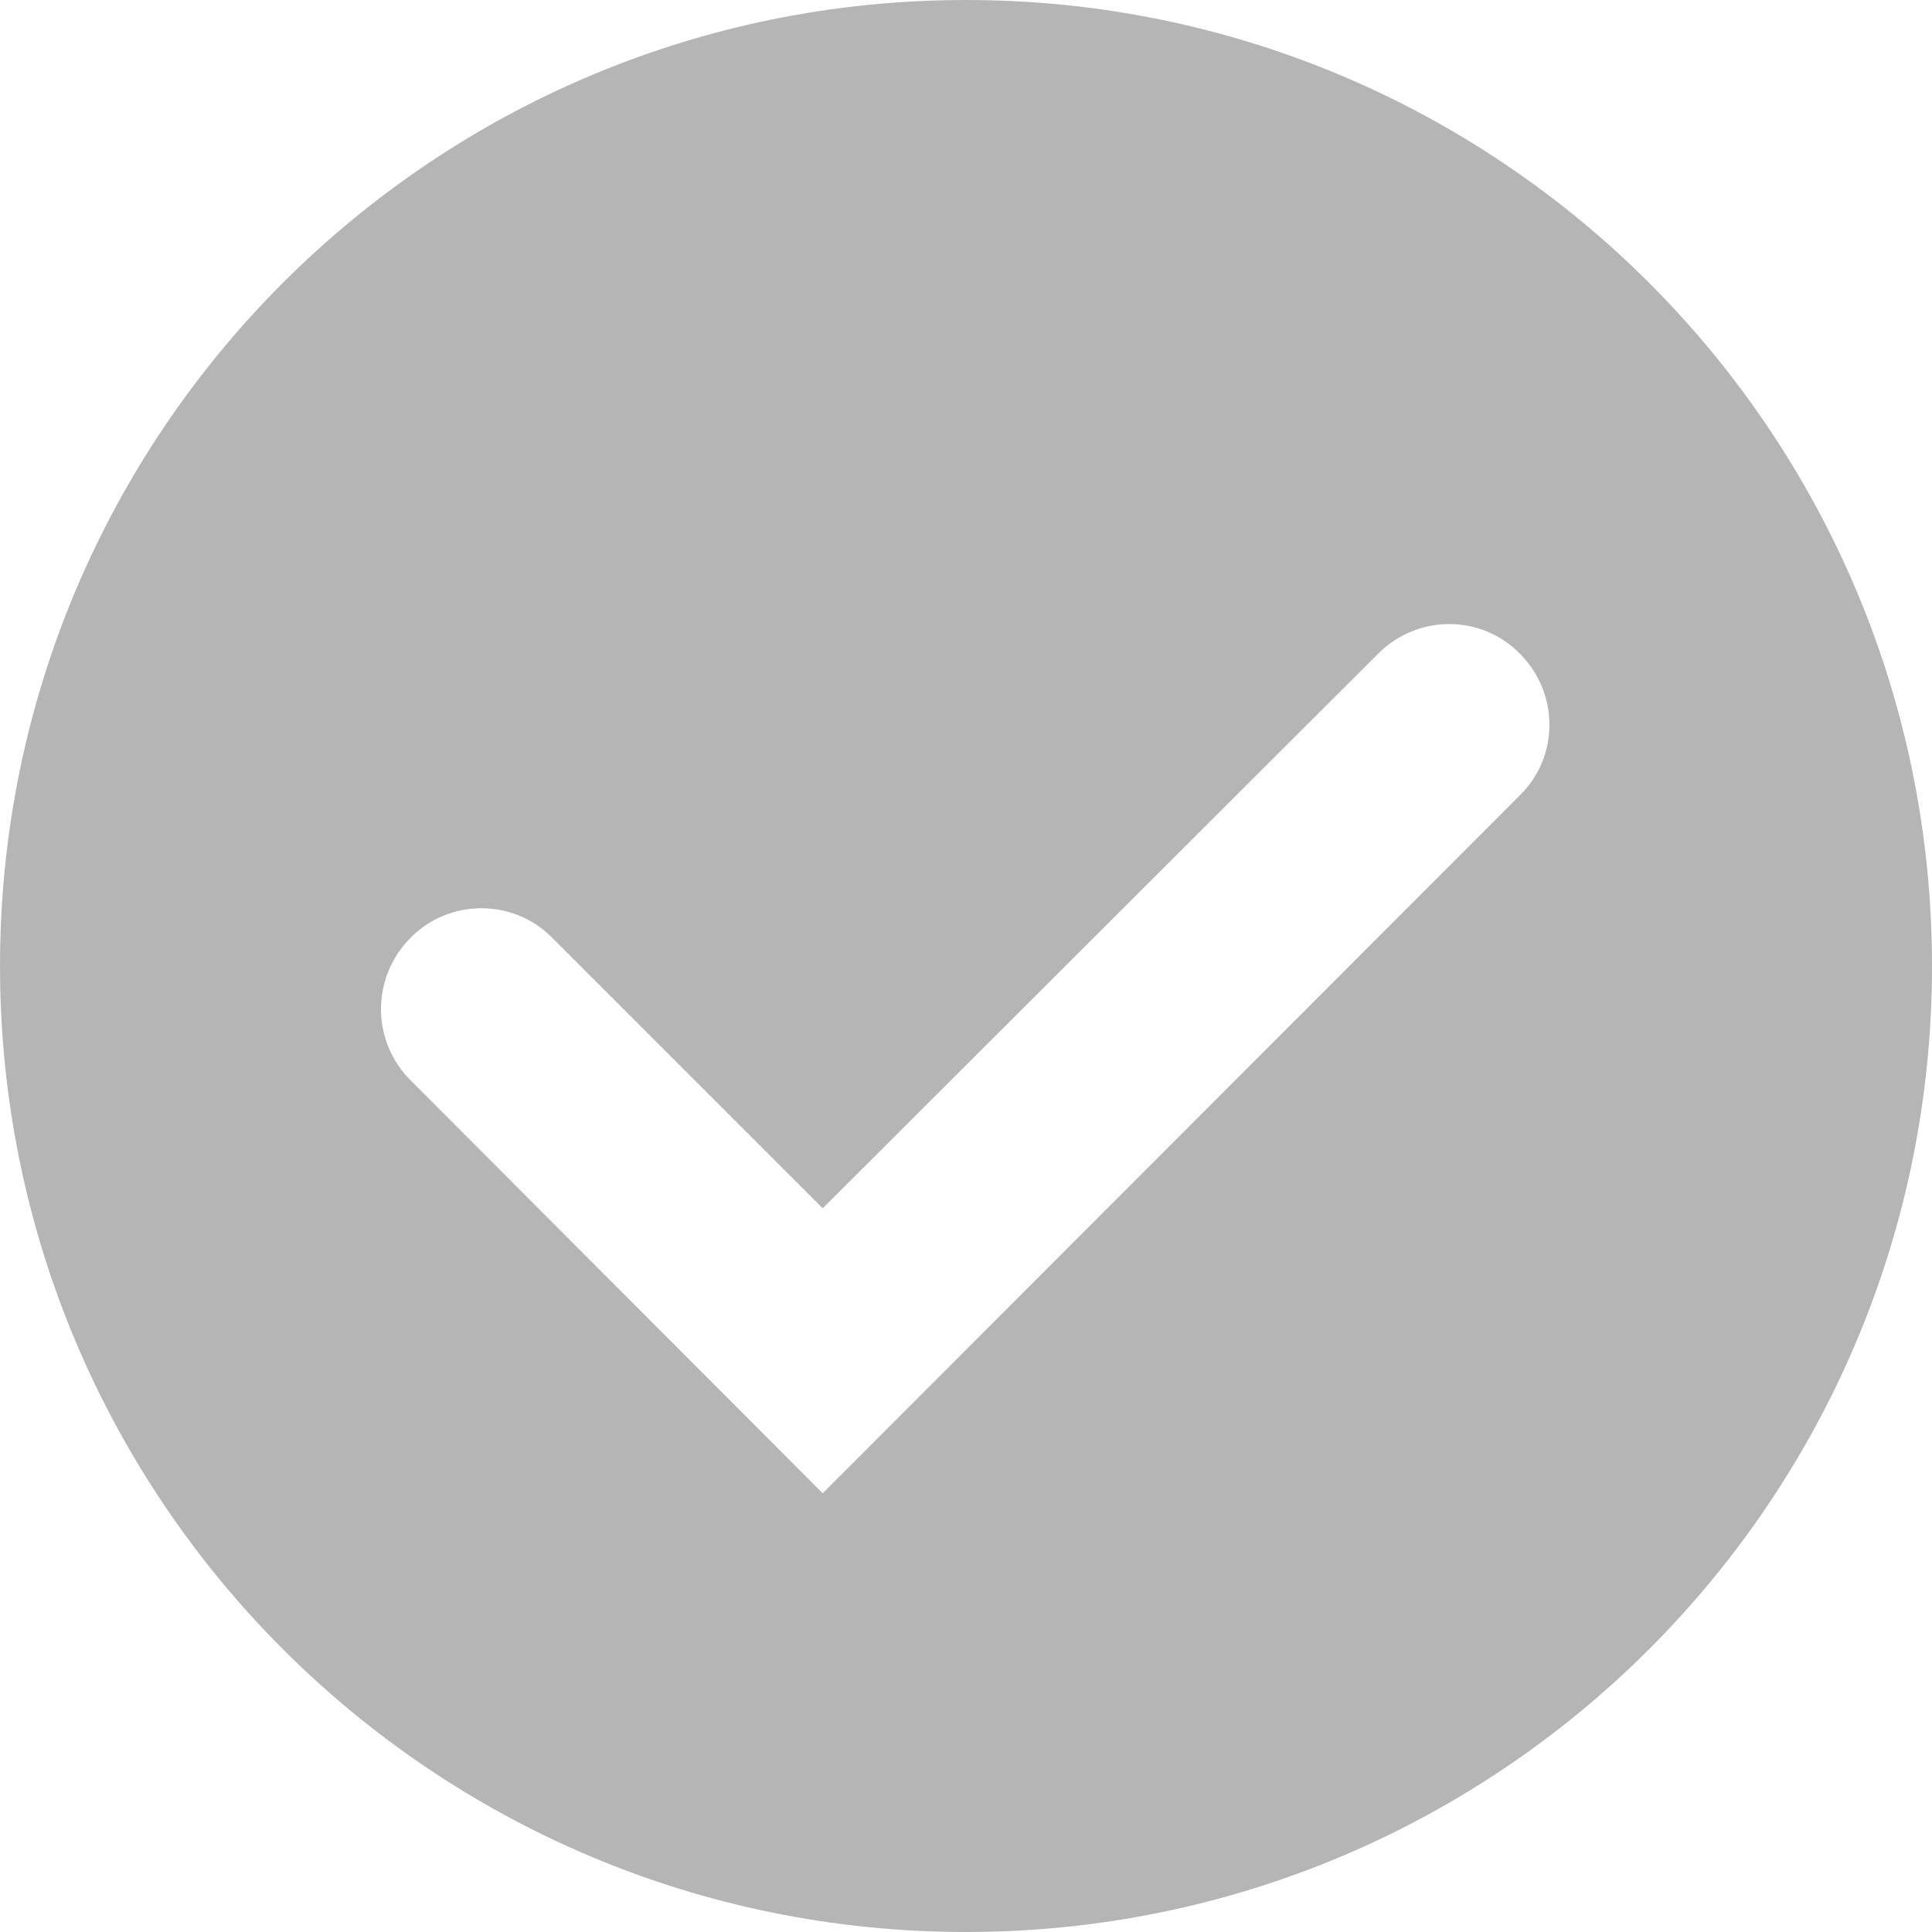
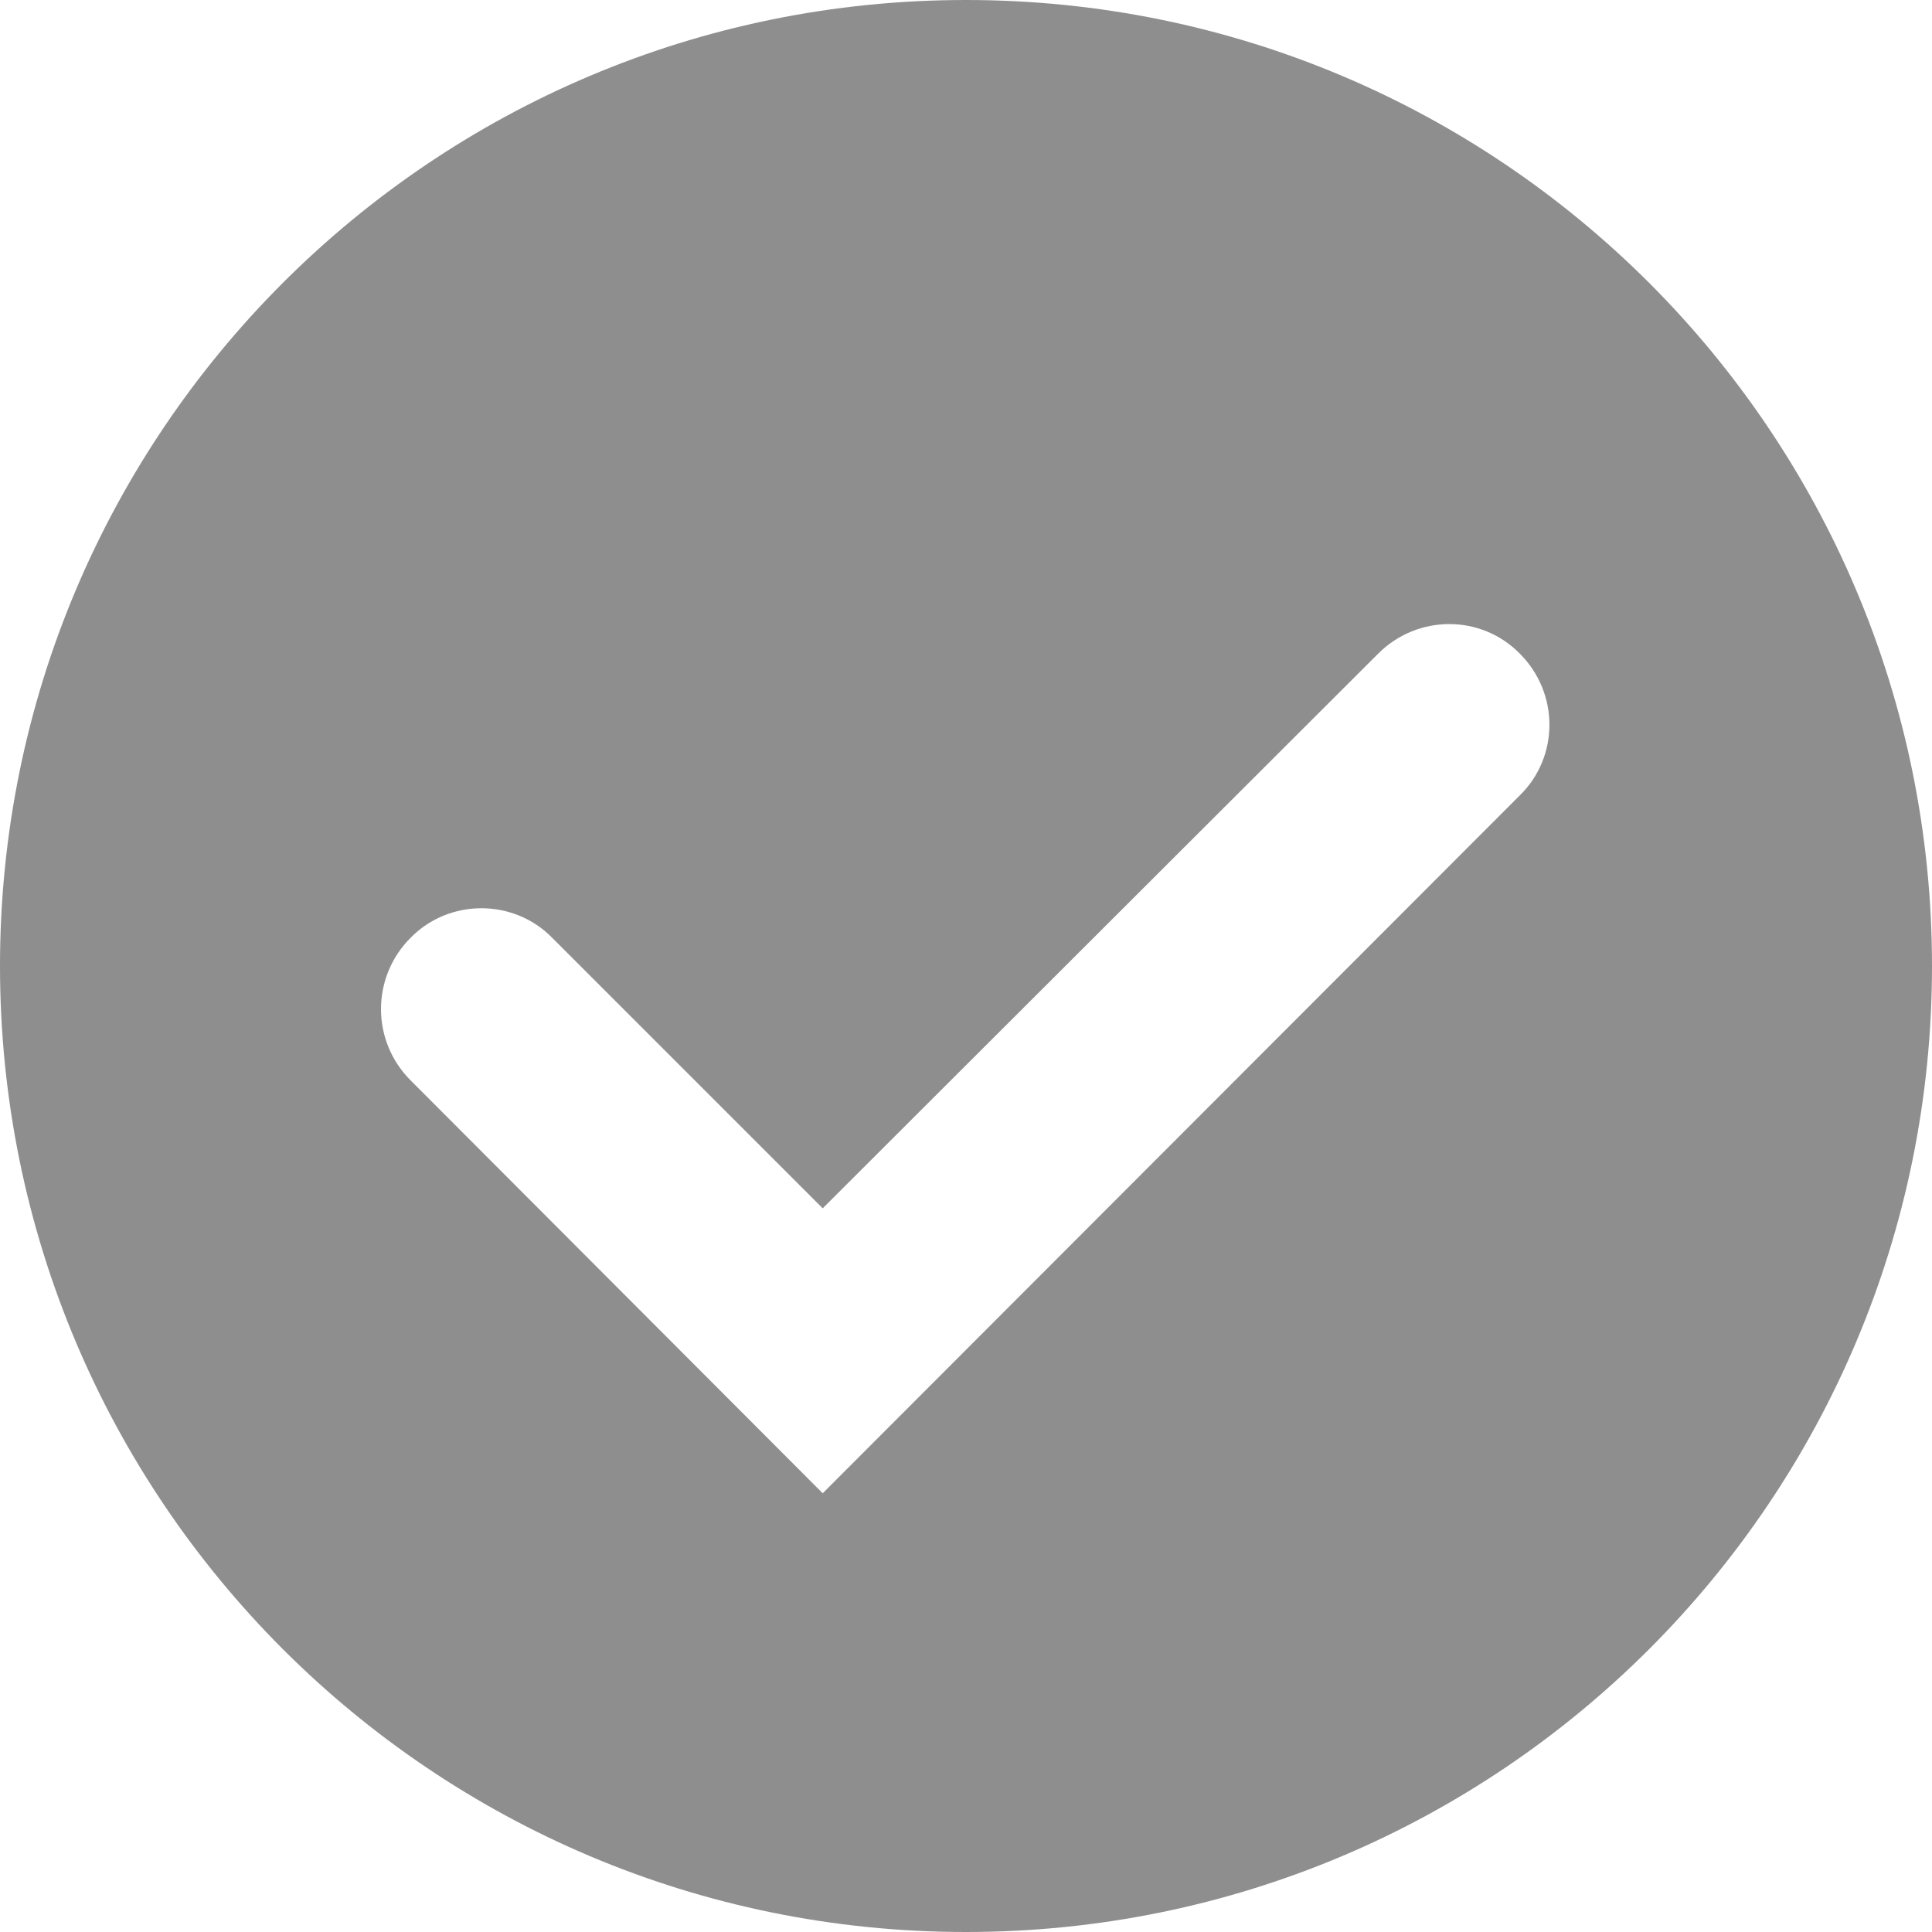
<svg xmlns="http://www.w3.org/2000/svg" width="24" height="24">
-   <path fill="#B5B5B5" d="M18.88 9.88l-8.66 8.67-5.12-5.13a1.25 1.25 0 0 1 0-1.77c.48-.49 1.28-.49 1.76 0l3.36 3.36 6.9-6.89c.49-.49 1.28-.49 1.76 0 .49.49.49 1.28 0 1.76M12 0C5.37 0 0 5.37 0 12s5.37 12 12 12 12-5.37 12-12S18.63 0 12 0" />
+   <path fill="#8e8e8e" d="M18.88 9.88l-8.66 8.67-5.12-5.13a1.25 1.25 0 0 1 0-1.77c.48-.49 1.28-.49 1.76 0l3.36 3.36 6.9-6.89c.49-.49 1.28-.49 1.76 0 .49.49.49 1.28 0 1.76M12 0C5.37 0 0 5.37 0 12s5.37 12 12 12 12-5.37 12-12S18.63 0 12 0" />
</svg>
